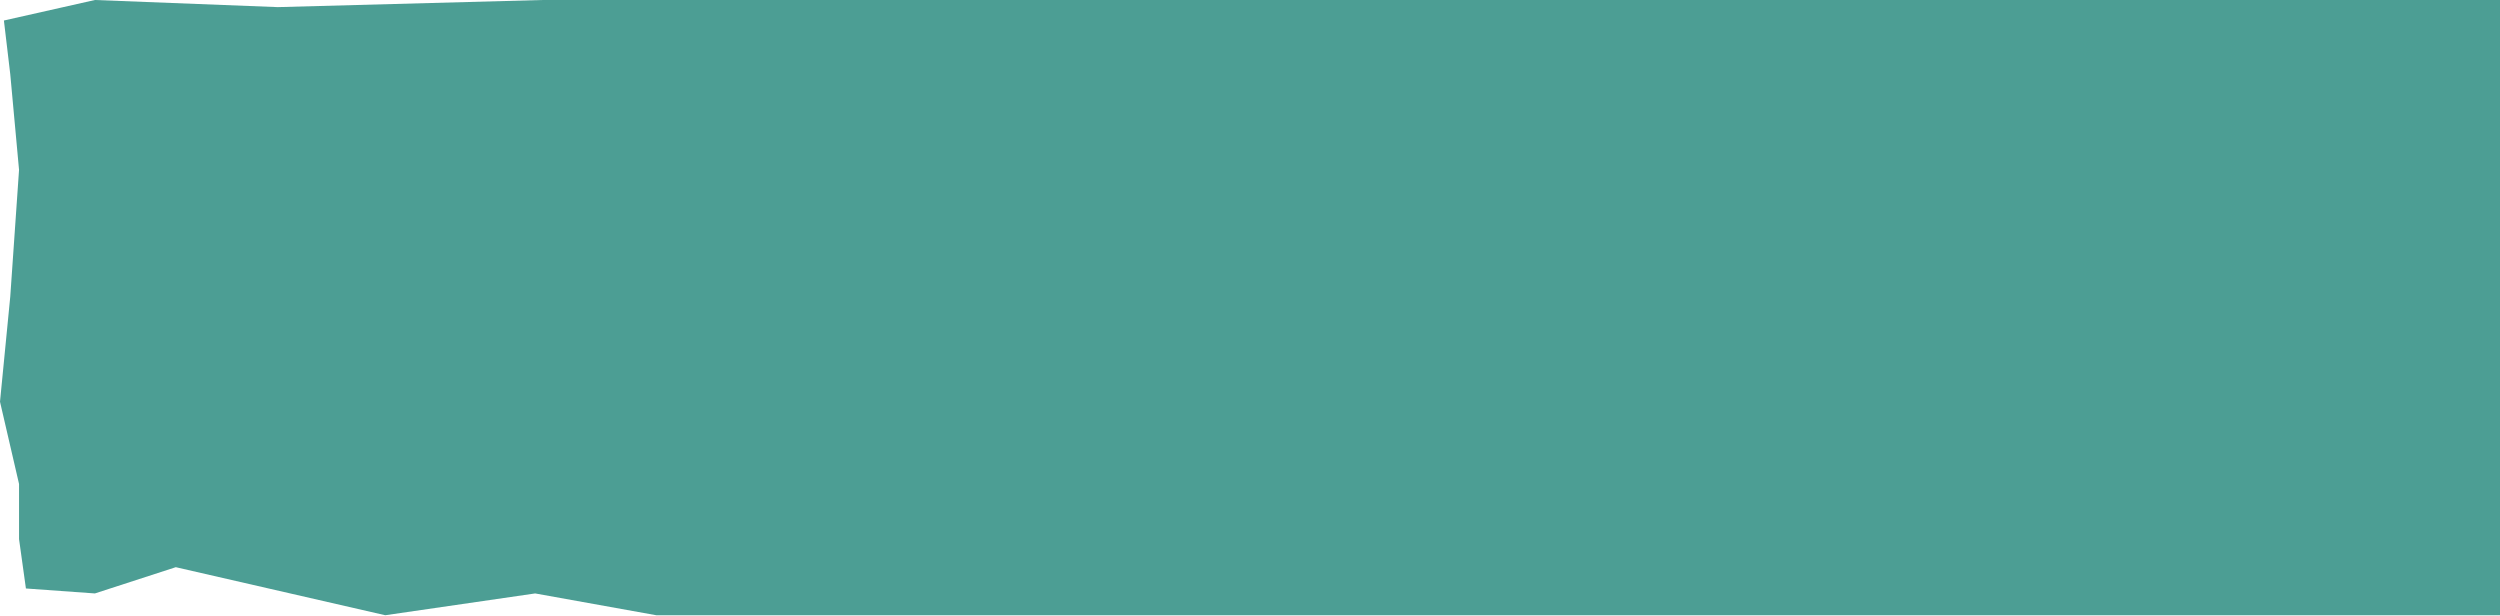
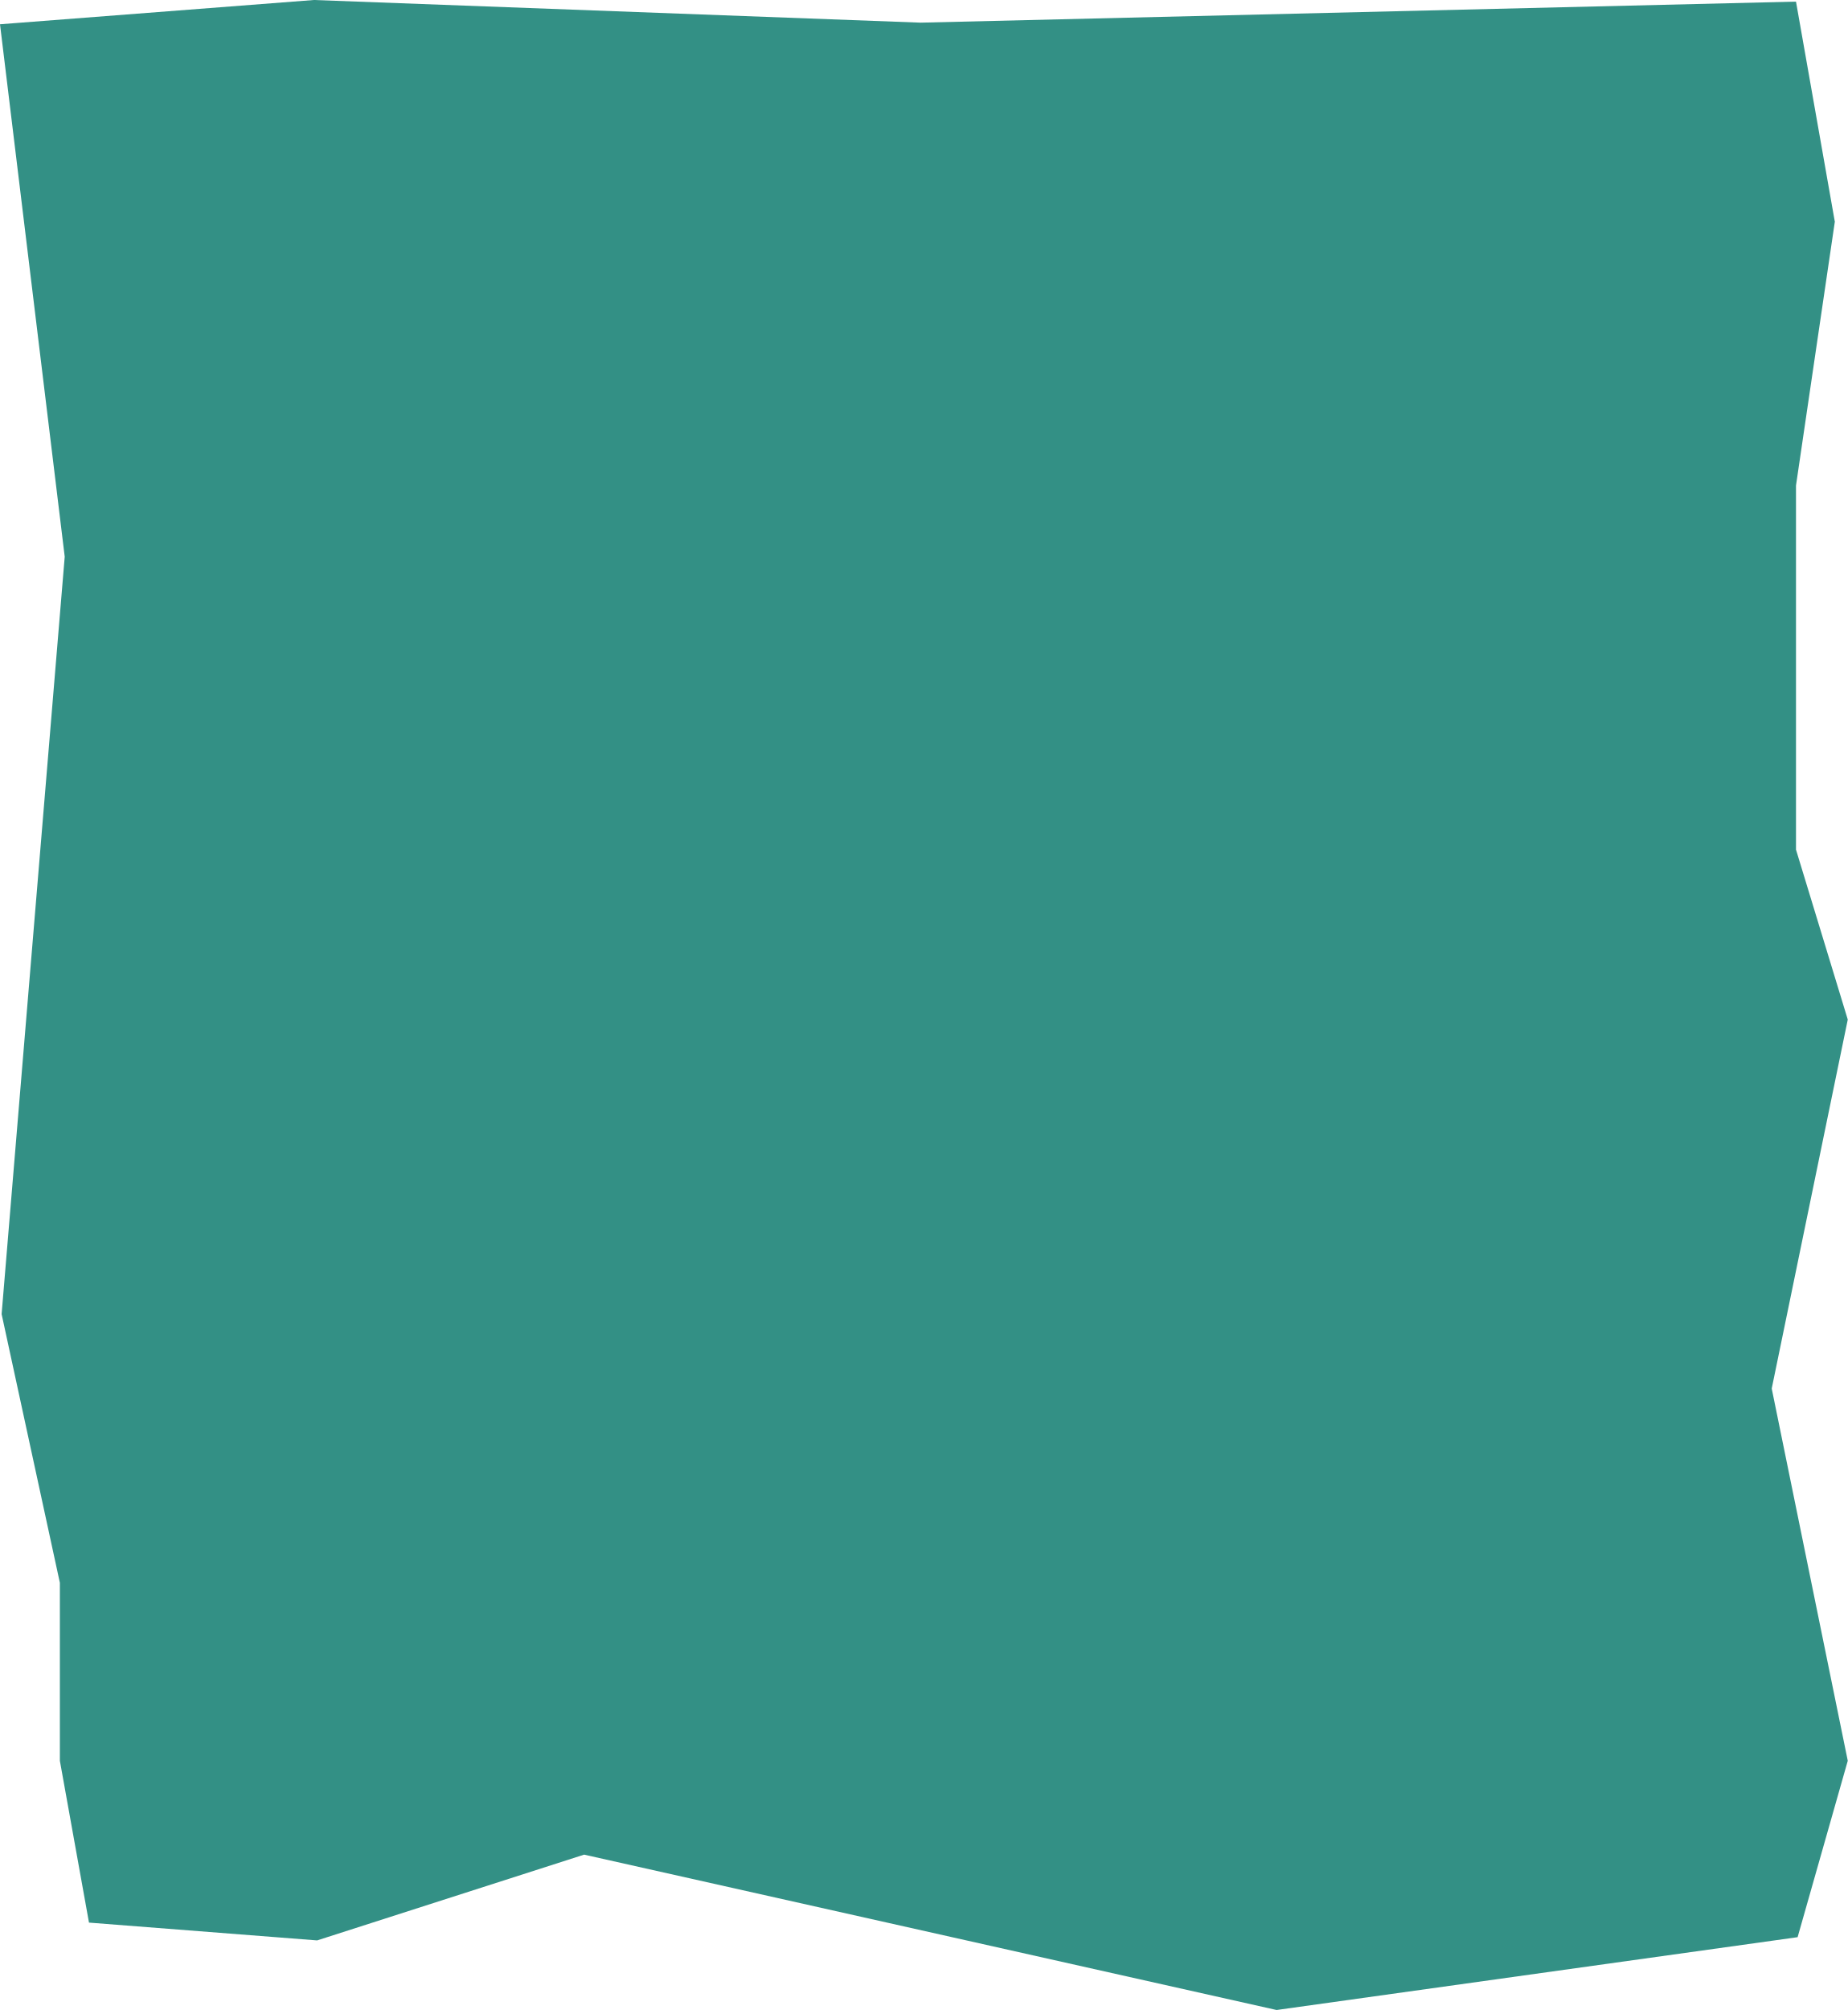
- <svg xmlns="http://www.w3.org/2000/svg" preserveAspectRatio="none" viewBox="0 0 2560 630" fill="none">
-   <path opacity="0.7" d="M4 21L10.5 75.96L19.5 173.985L10.5 303.841L0 411.377L19.5 495.58V552.036L26.536 602.602L97.18 607.681L180 580.797L394.5 630L548 607.681L672 630H2560V265.861V213.5V114.5V0H555.398L284.407 7.287L97.18 0L4 21Z" fill="#007567" />
+ <svg xmlns="http://www.w3.org/2000/svg" preserveAspectRatio="none" viewBox="0 0 571 621" fill="none">
+   <path d="M97 0L0 7.5L20 172L0.5 406L18.5 489V544L27.5 594L98 599.5L180.5 573L394.5 621L555.5 598.5L571 544L547.5 429L571 315L555 262.5V150L567 68.5L555 0.5L284.5 7L97 0Z" fill="#007567" fill-opacity="0.8" />
</svg>
